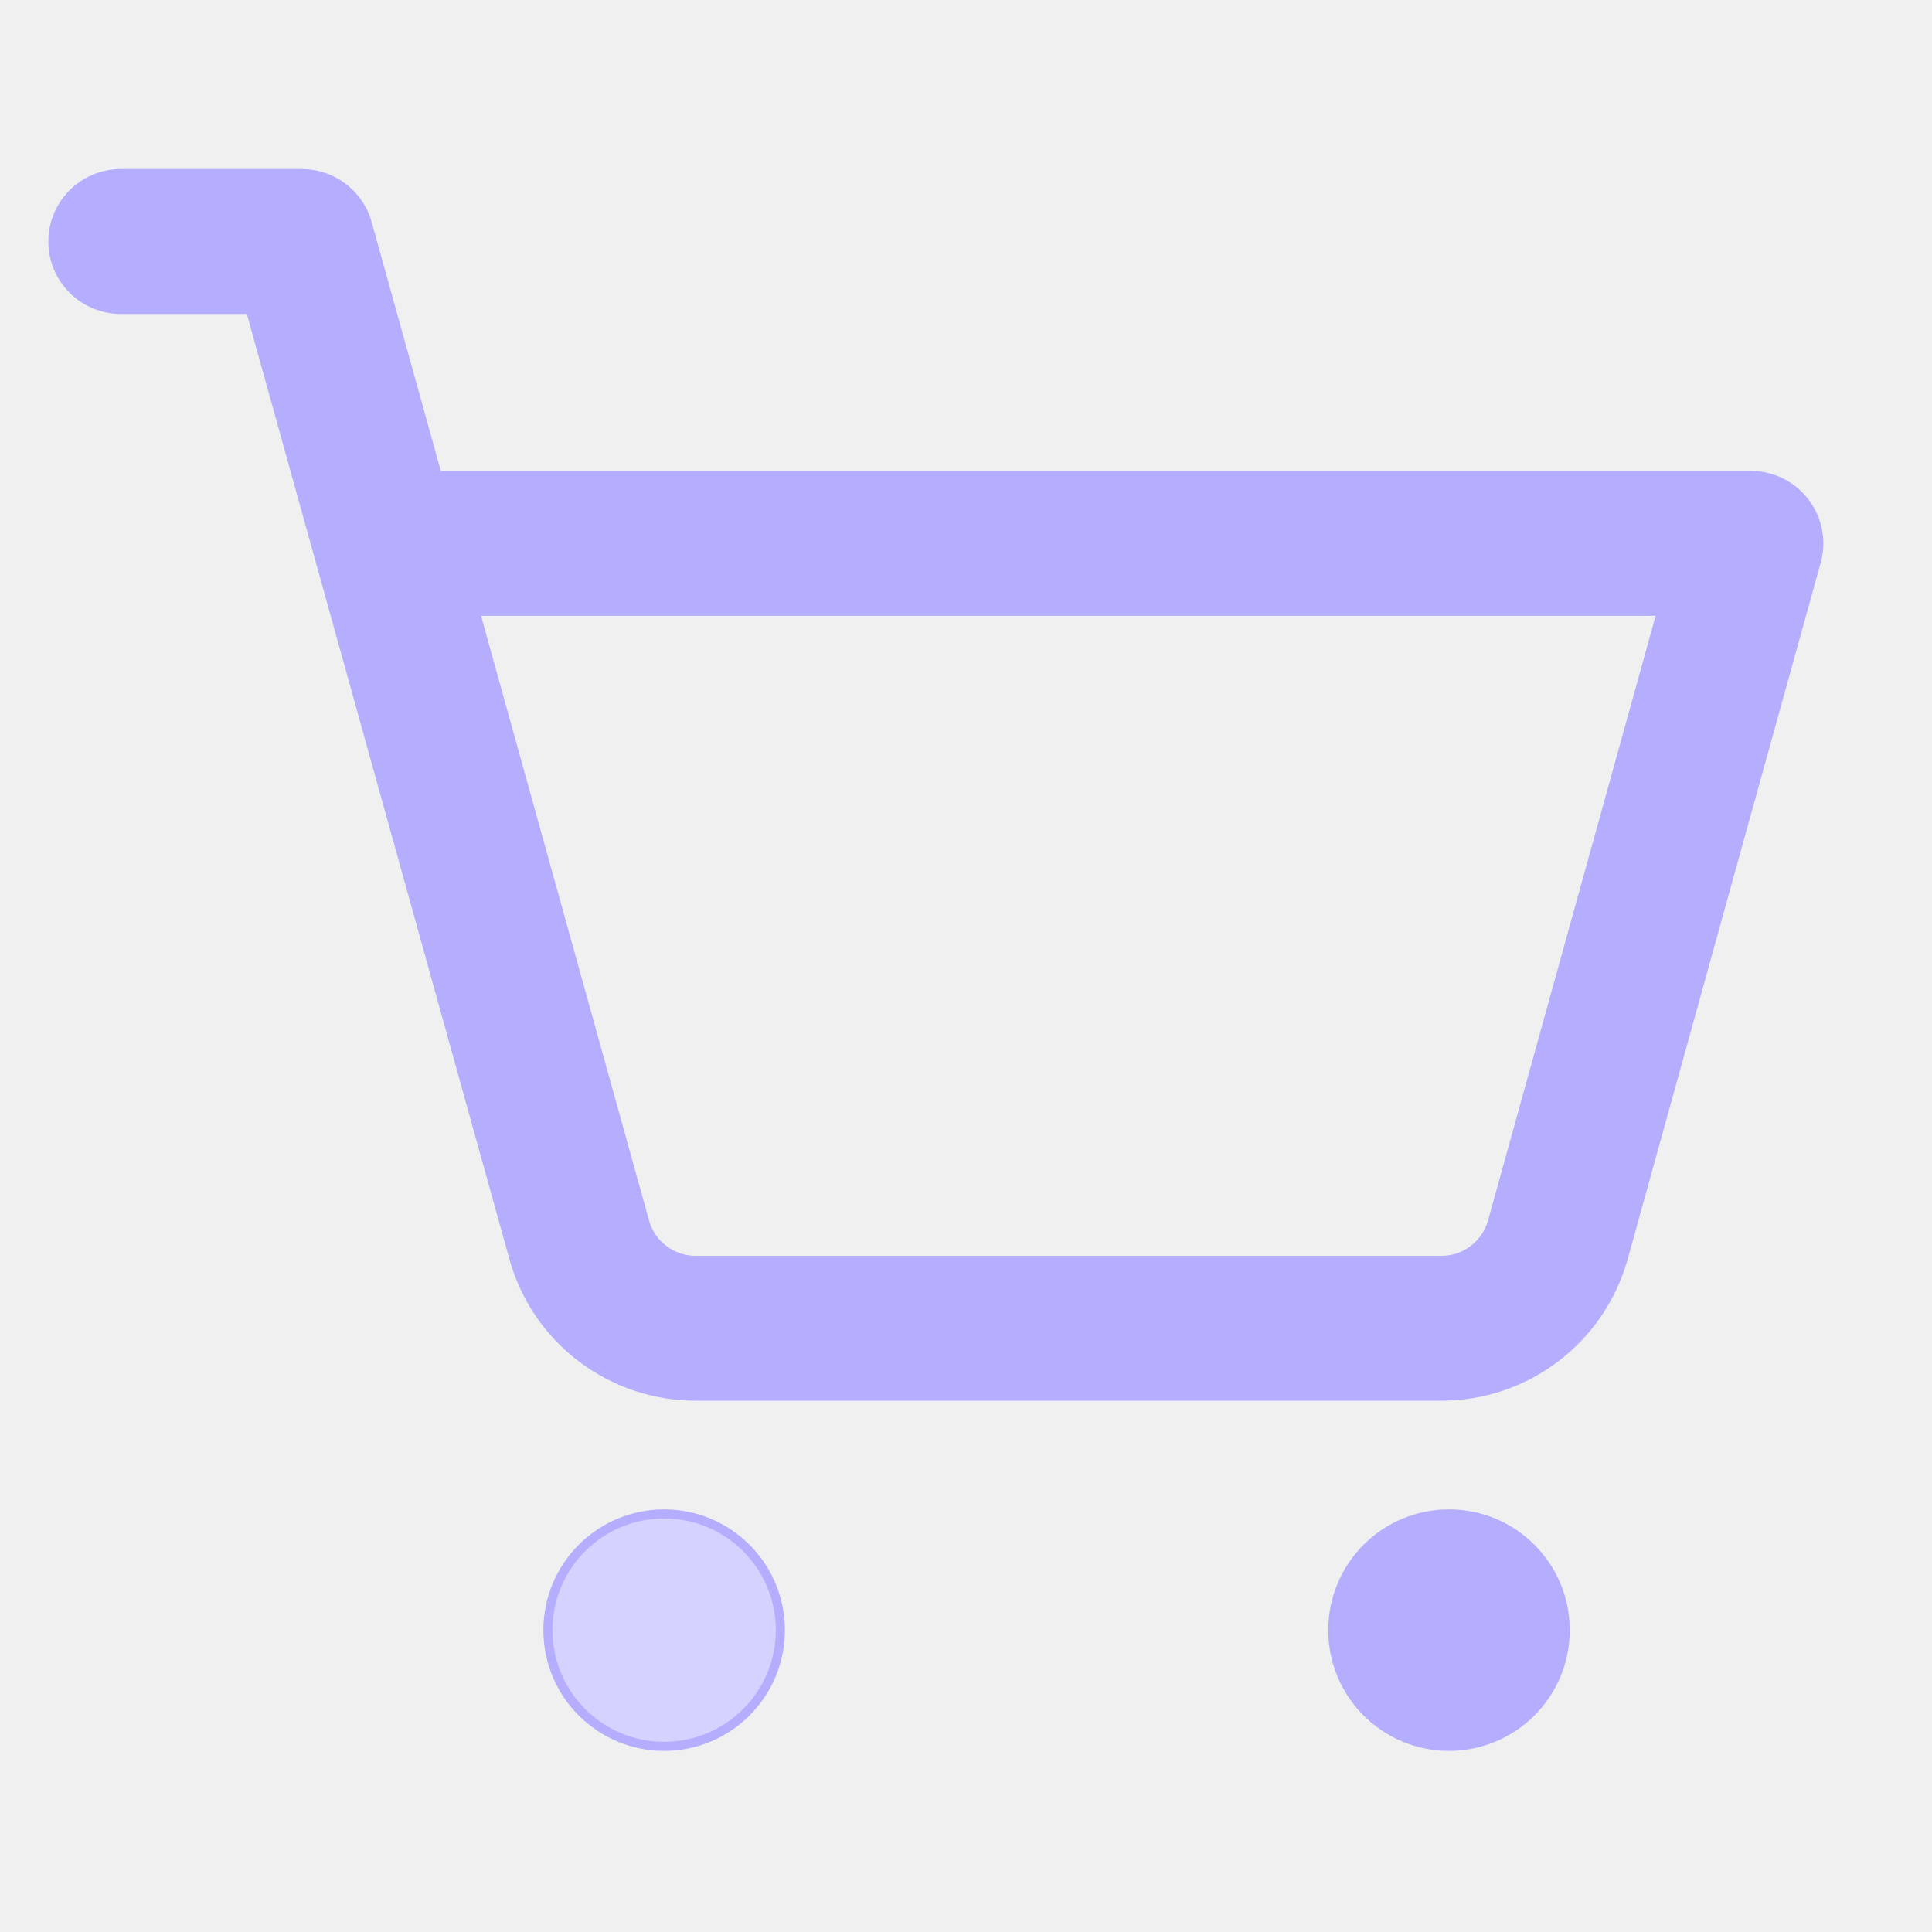
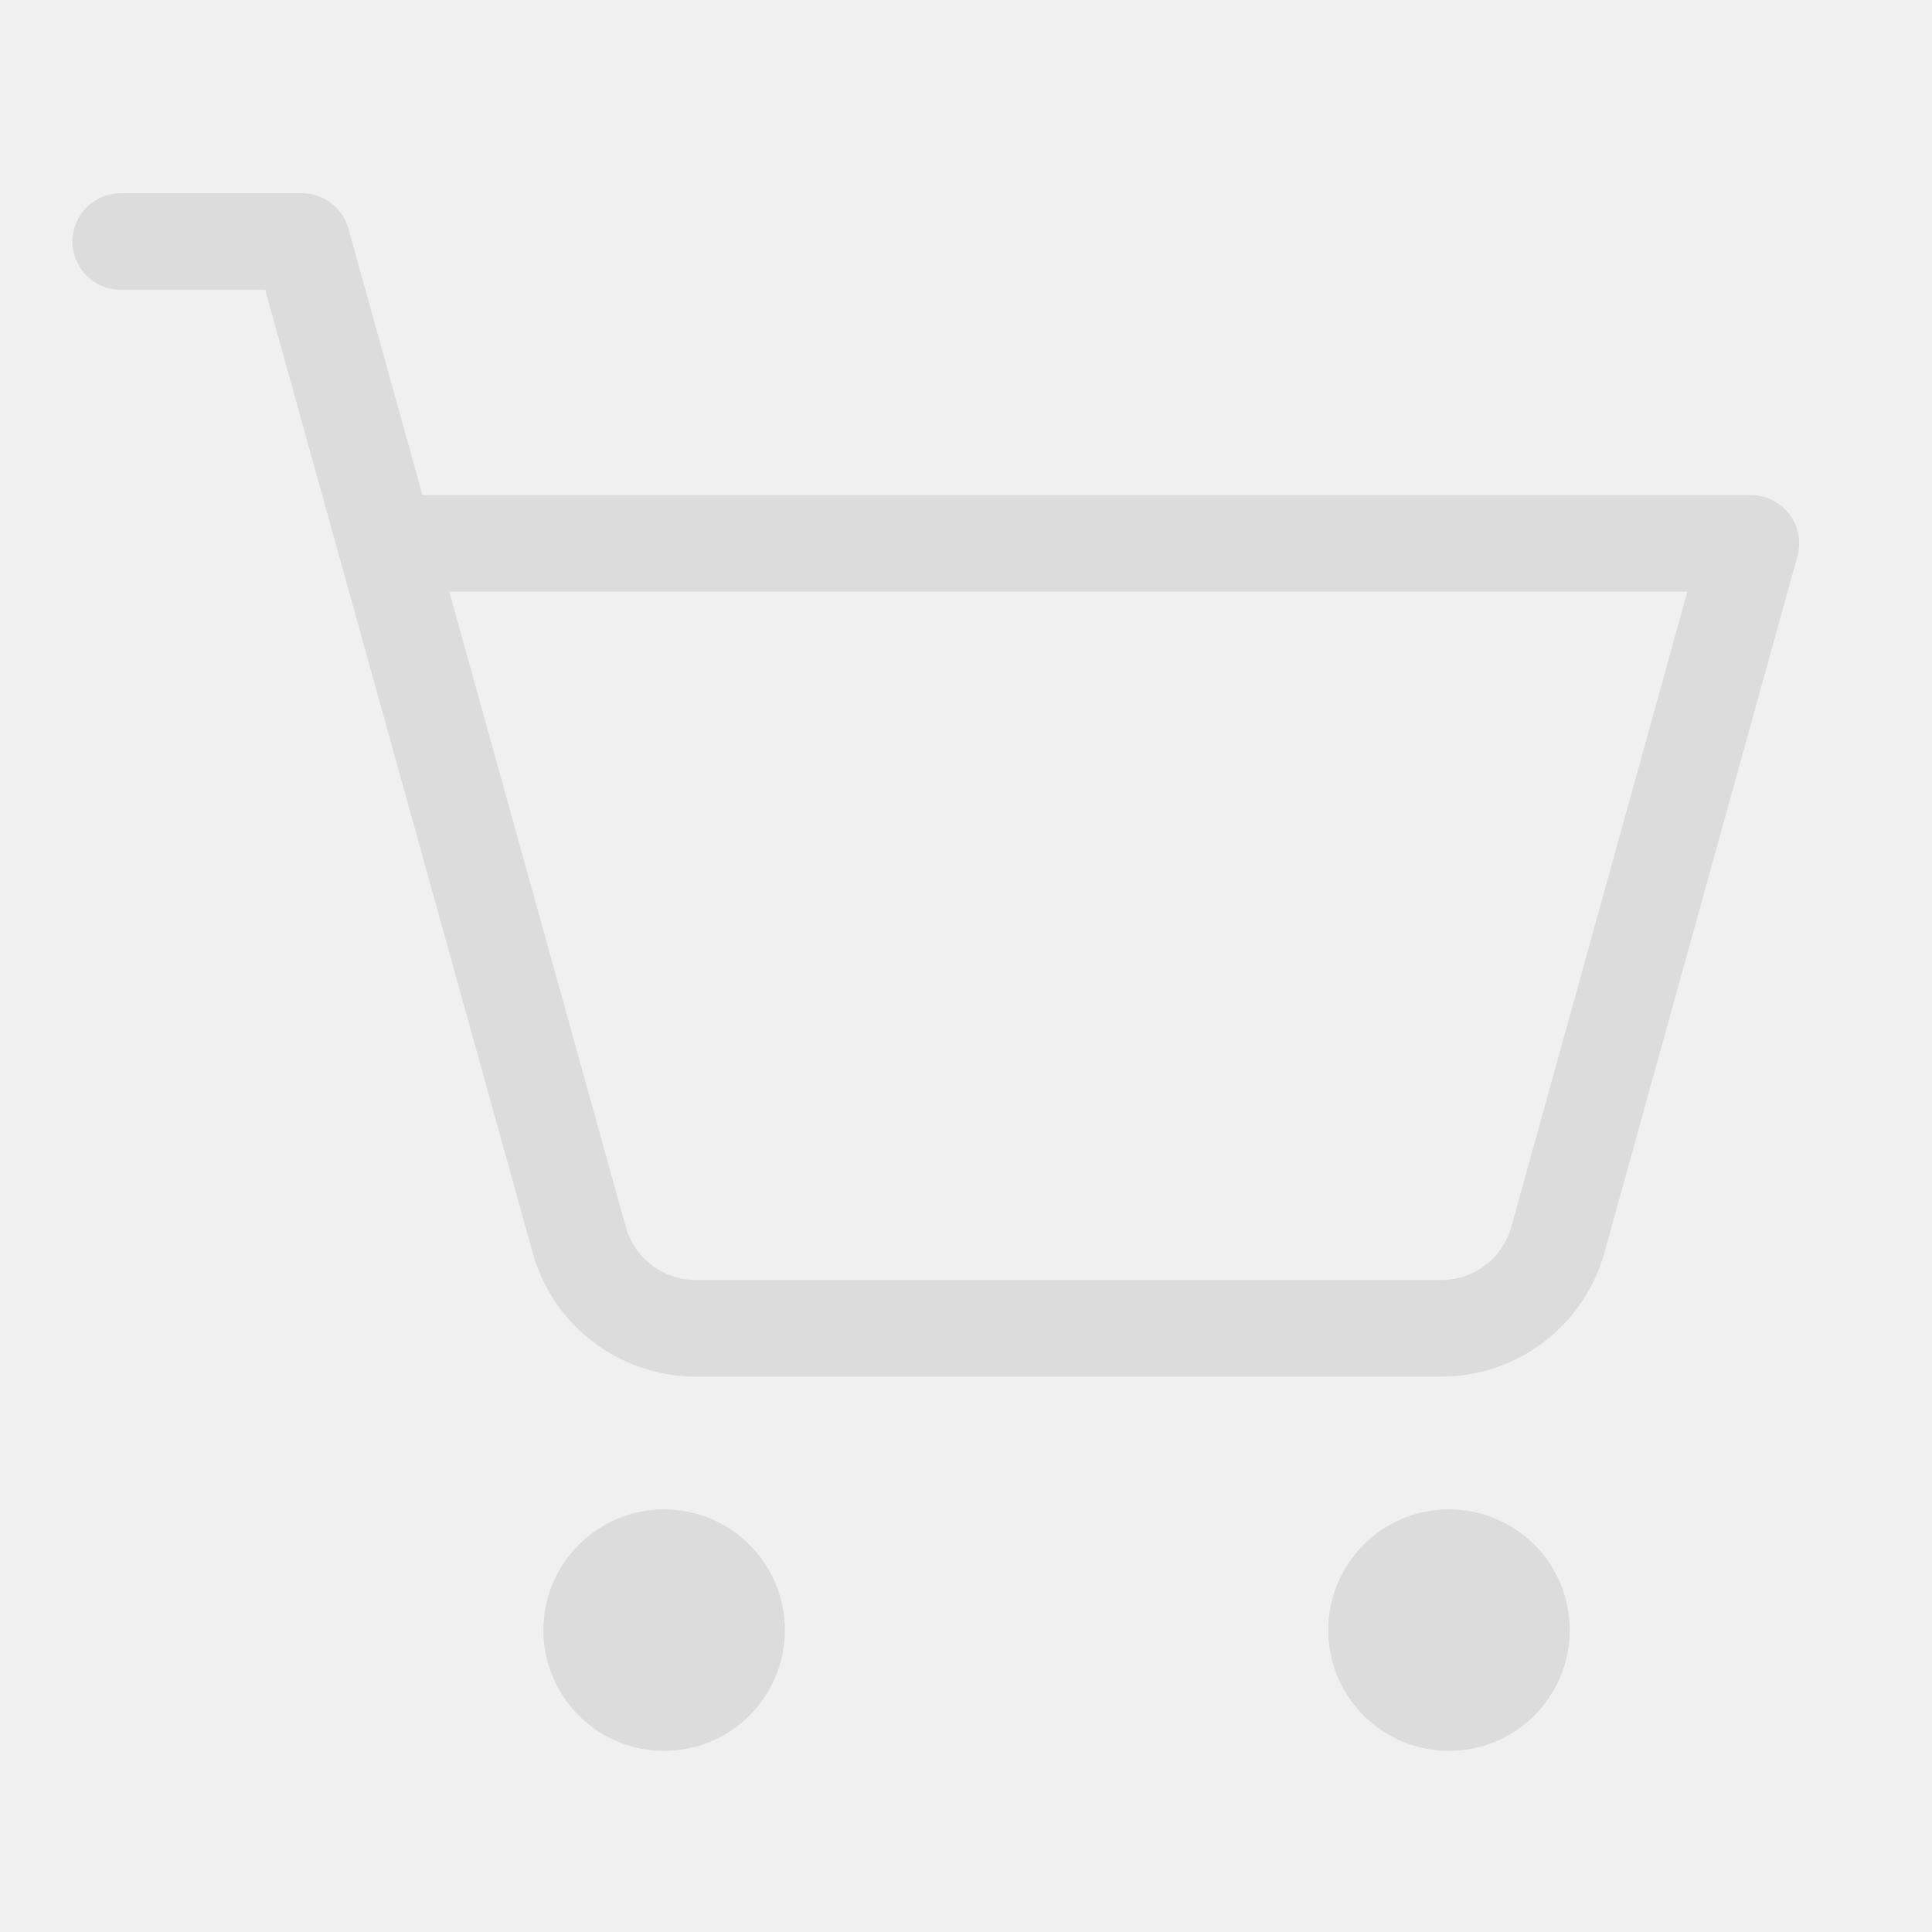
<svg xmlns="http://www.w3.org/2000/svg" width="20" height="20" viewBox="0 0 20 20" fill="none">
-   <g clip-path="url(#clip0_2369_9884)">
-     <path d="M6.875 15.672C7.539 15.672 8.078 16.21 8.078 16.875C8.078 17.54 7.539 18.078 6.875 18.078C6.211 18.078 5.672 17.54 5.672 16.875C5.672 16.21 6.211 15.672 6.875 15.672Z" fill="#D4D2FF" stroke="#B5AEFF" stroke-width="0.094" />
-     <path d="M15 15.672C15.665 15.672 16.203 16.21 16.203 16.875C16.203 17.54 15.665 18.078 15 18.078C14.335 18.078 13.797 17.54 13.797 16.875C13.797 16.21 14.335 15.672 15 15.672Z" fill="#B5AEFF" stroke="#B5AEFF" stroke-width="0.094" />
-     <path d="M1.25 2.5H3.125L5.996 12.834C6.069 13.098 6.226 13.33 6.444 13.495C6.661 13.66 6.927 13.75 7.2 13.75H14.922C15.195 13.75 15.461 13.661 15.678 13.495C15.896 13.33 16.053 13.098 16.127 12.834L18.125 5.625H3.993" stroke="#B5AEFF" stroke-width="1.5" stroke-linecap="round" stroke-linejoin="round" />
+   <g clip-path="url(#clip0_3101_25829)">
+     <path d="M6.875 15.656C7.548 15.656 8.094 16.202 8.094 16.875C8.094 17.548 7.548 18.094 6.875 18.094C6.202 18.094 5.656 17.548 5.656 16.875C5.656 16.202 6.202 15.656 6.875 15.656Z" fill="#DCDCDC" stroke="#DCDCDC" stroke-width="0.062" />
+     <path d="M15 15.656C15.673 15.656 16.219 16.202 16.219 16.875C16.219 17.548 15.673 18.094 15 18.094C14.327 18.094 13.781 17.548 13.781 16.875C13.781 16.202 14.327 15.656 15 15.656Z" fill="#DCDCDC" stroke="#DCDCDC" stroke-width="0.062" />
+     <path d="M1.25 2.5H3.125L5.996 12.834C6.069 13.098 6.226 13.33 6.444 13.495C6.661 13.66 6.927 13.75 7.2 13.75H14.922C15.195 13.75 15.461 13.661 15.678 13.495C15.896 13.33 16.053 13.098 16.127 12.834L18.125 5.625H3.993" stroke="#DCDCDC" stroke-linecap="round" stroke-linejoin="round" />
  </g>
  <defs>
-     <clipPath id="clip0_2369_9884">
+     <clipPath id="clip0_3101_25829">
      <rect width="20" height="20" fill="white" />
    </clipPath>
  </defs>
</svg>
